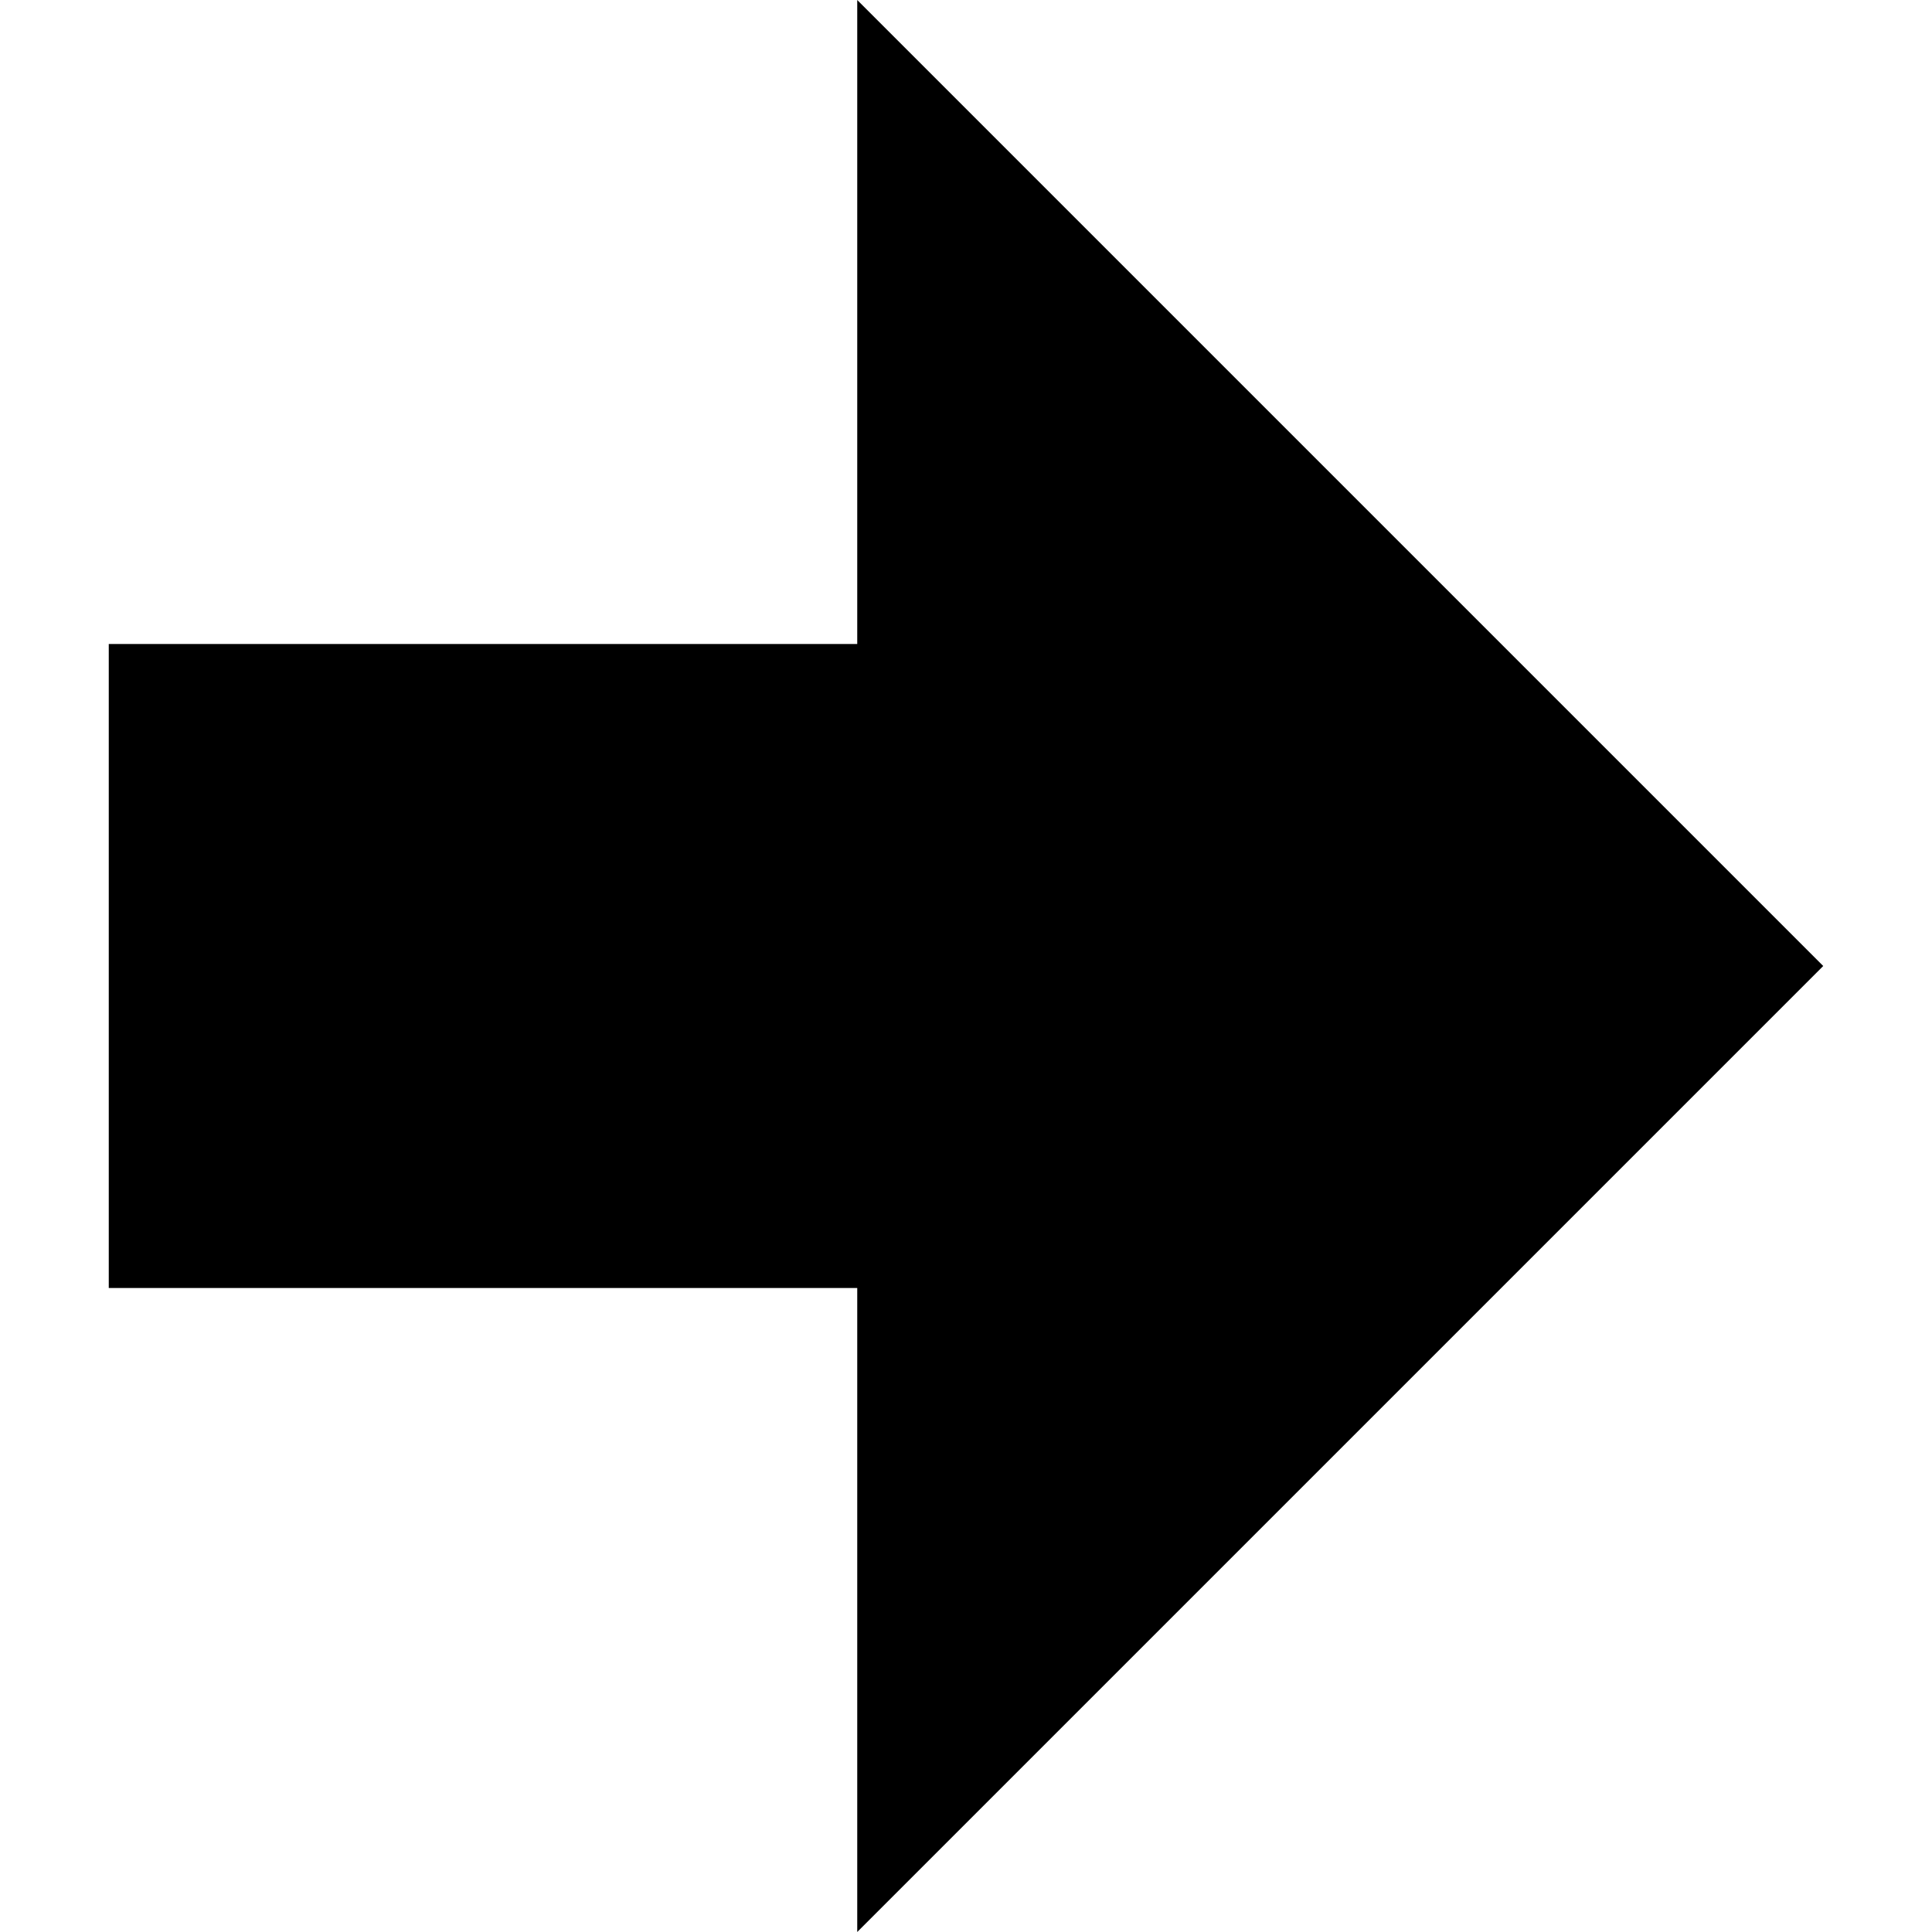
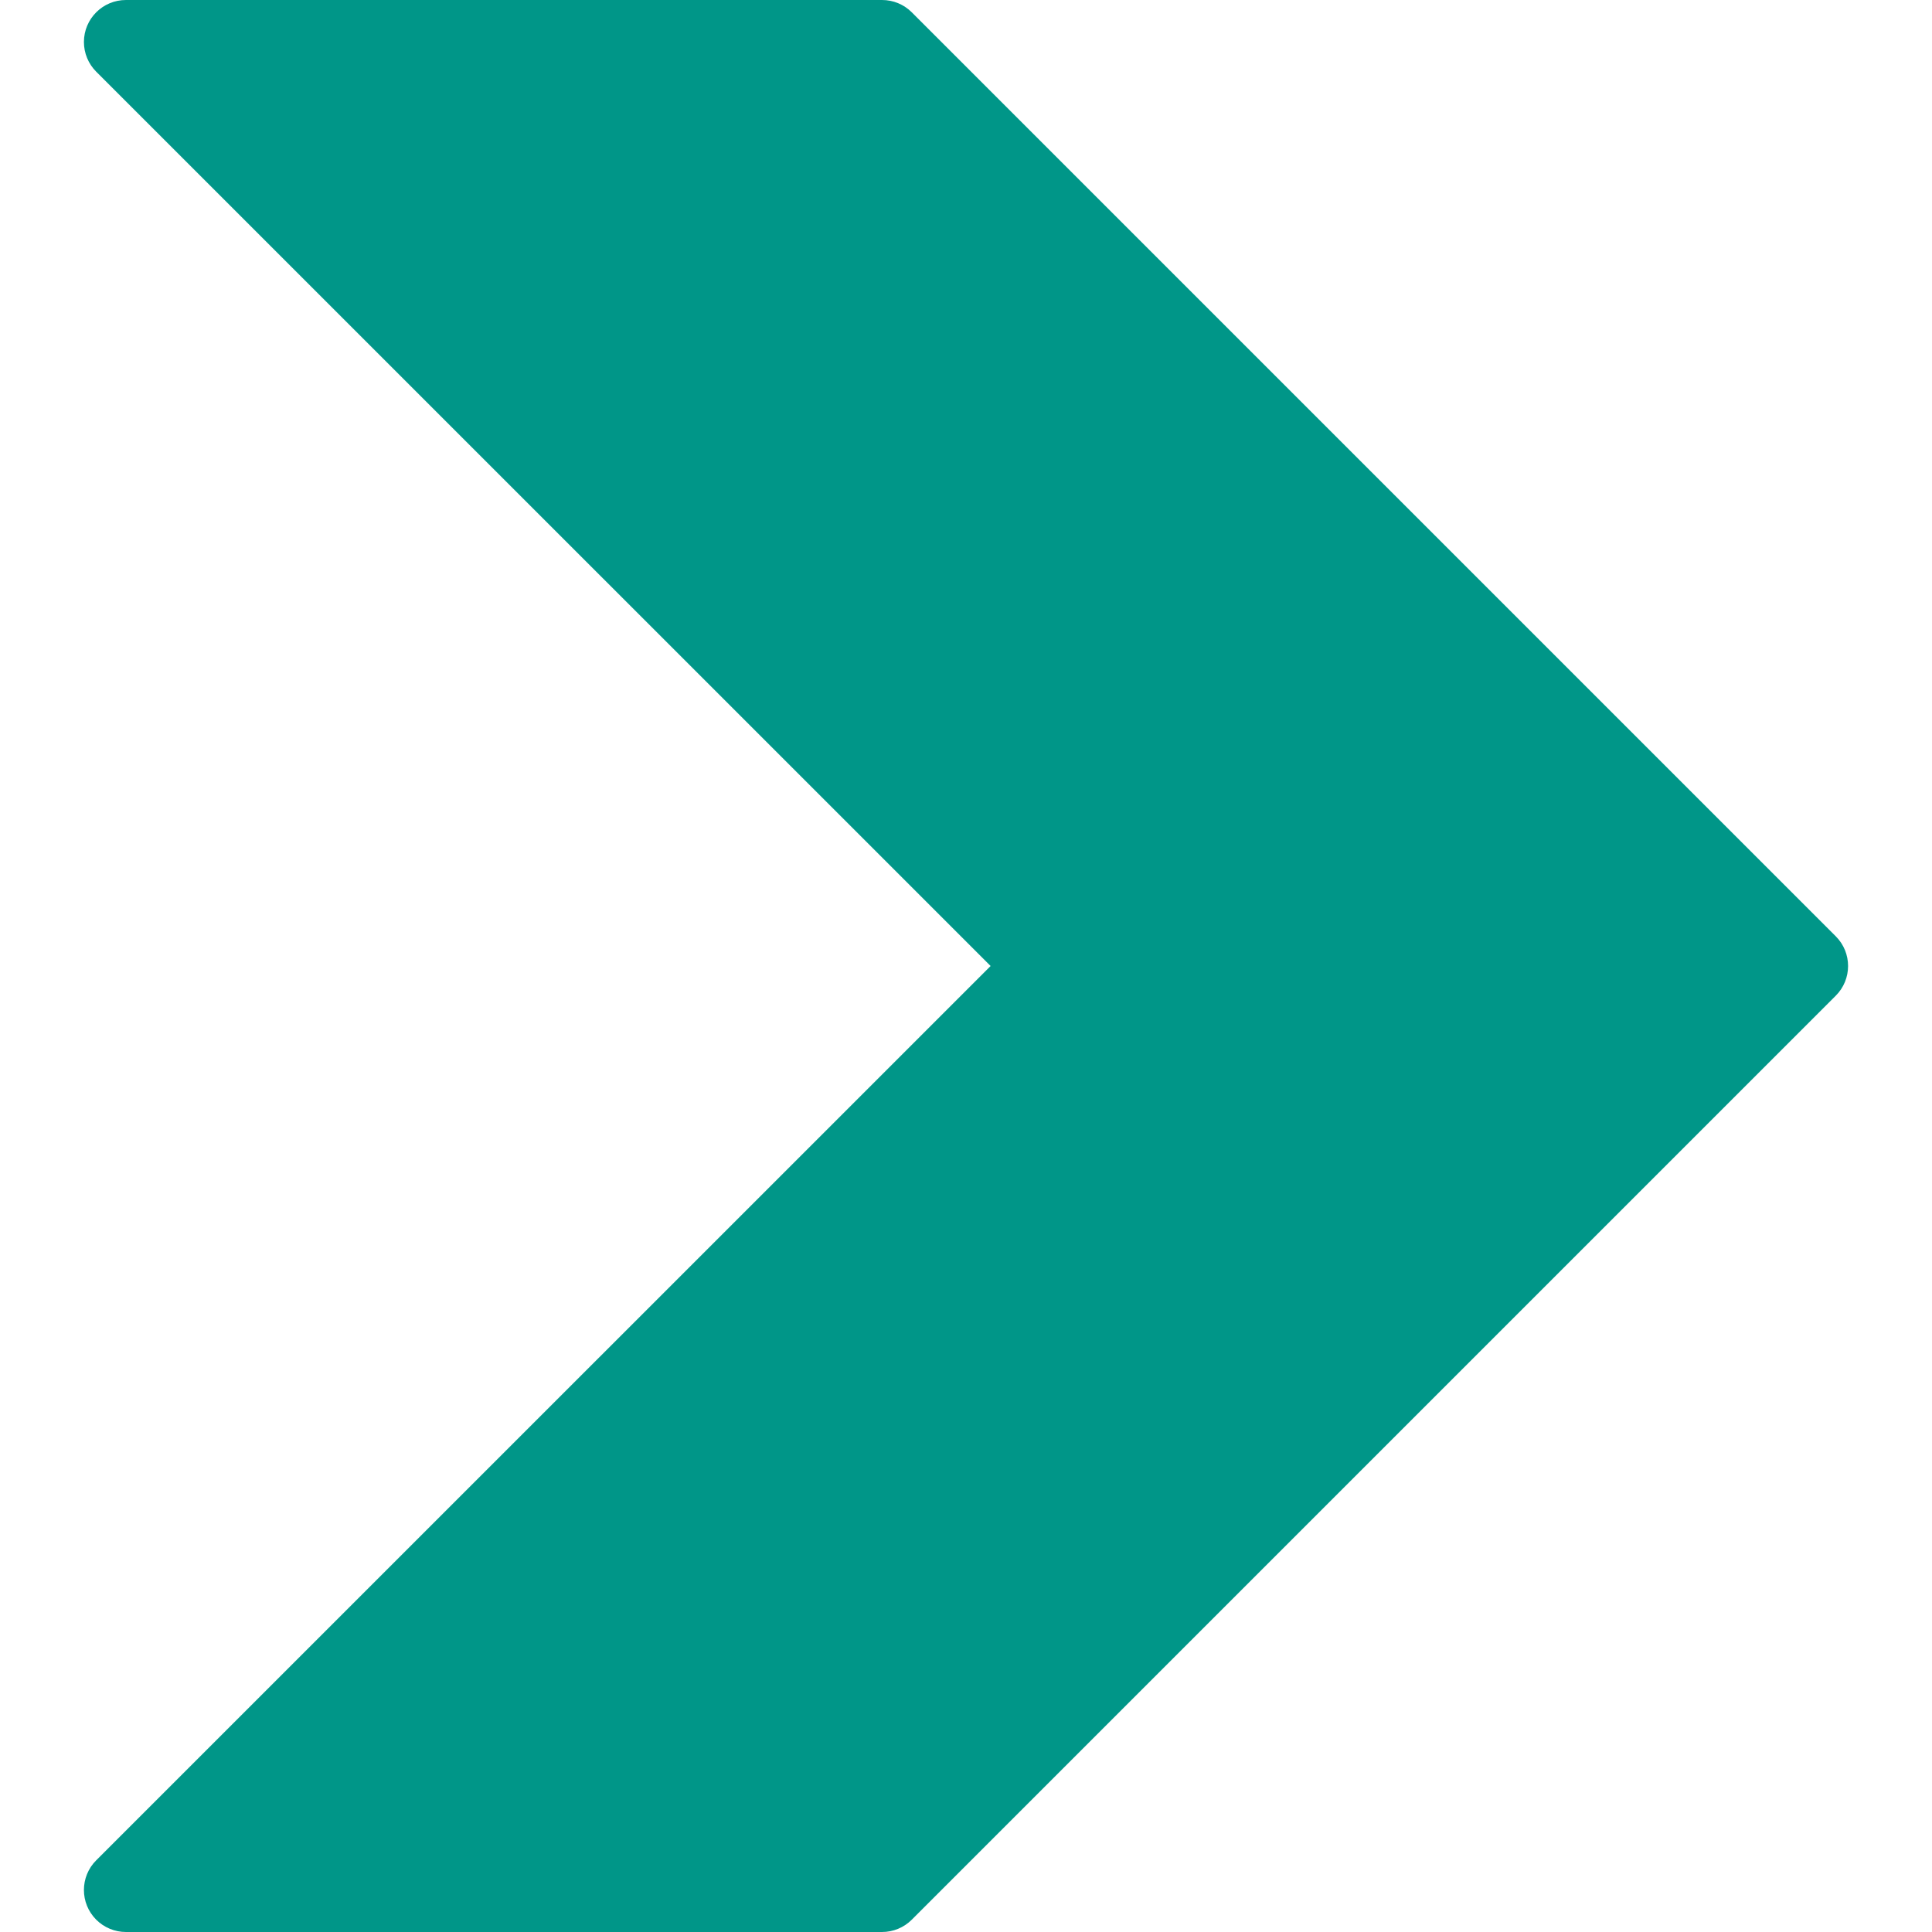
- <svg xmlns="http://www.w3.org/2000/svg" version="1.1" id="Capa_1" x="0px" y="0px" width="574.705px" height="574.705px" viewBox="0 0 574.705 574.705" style="enable-background:new 0 0 574.705 574.705;" xml:space="preserve">
-   <g>
-     <g>
-       <polygon points="254.999,191.568 32.354,191.568 32.354,383.137 254.999,383.137 254.999,574.705 542.352,287.353 254.999,0   " />
-     </g>
-   </g>
+ <svg xmlns="http://www.w3.org/2000/svg" version="1.1" id="Capa_1" x="0px" y="0px" viewBox="0 0 490.667 490.667" style="enable-background:new 0 0 490.667 490.667;" xml:space="preserve">
+   <path style="fill:#009688;" d="M466.219,237.781L231.552,3.115C229.548,1.115,226.831-0.005,224,0H32  c-5.891-0.011-10.675,4.757-10.686,10.648c-0.005,2.84,1.123,5.565,3.134,7.571l227.136,227.115L24.448,472.448  c-4.171,4.16-4.179,10.914-0.019,15.085c2.006,2.011,4.731,3.139,7.571,3.134h192c2.831,0.005,5.548-1.115,7.552-3.115  l234.667-234.667c4.171-4.16,4.179-10.914,0.019-15.085C466.231,237.794,466.225,237.788,466.219,237.781z" />
  <g>
</g>
  <g>
</g>
  <g>
</g>
  <g>
</g>
  <g>
</g>
  <g>
</g>
  <g>
</g>
  <g>
</g>
  <g>
</g>
  <g>
</g>
  <g>
</g>
  <g>
</g>
  <g>
</g>
  <g>
</g>
  <g>
</g>
</svg>
